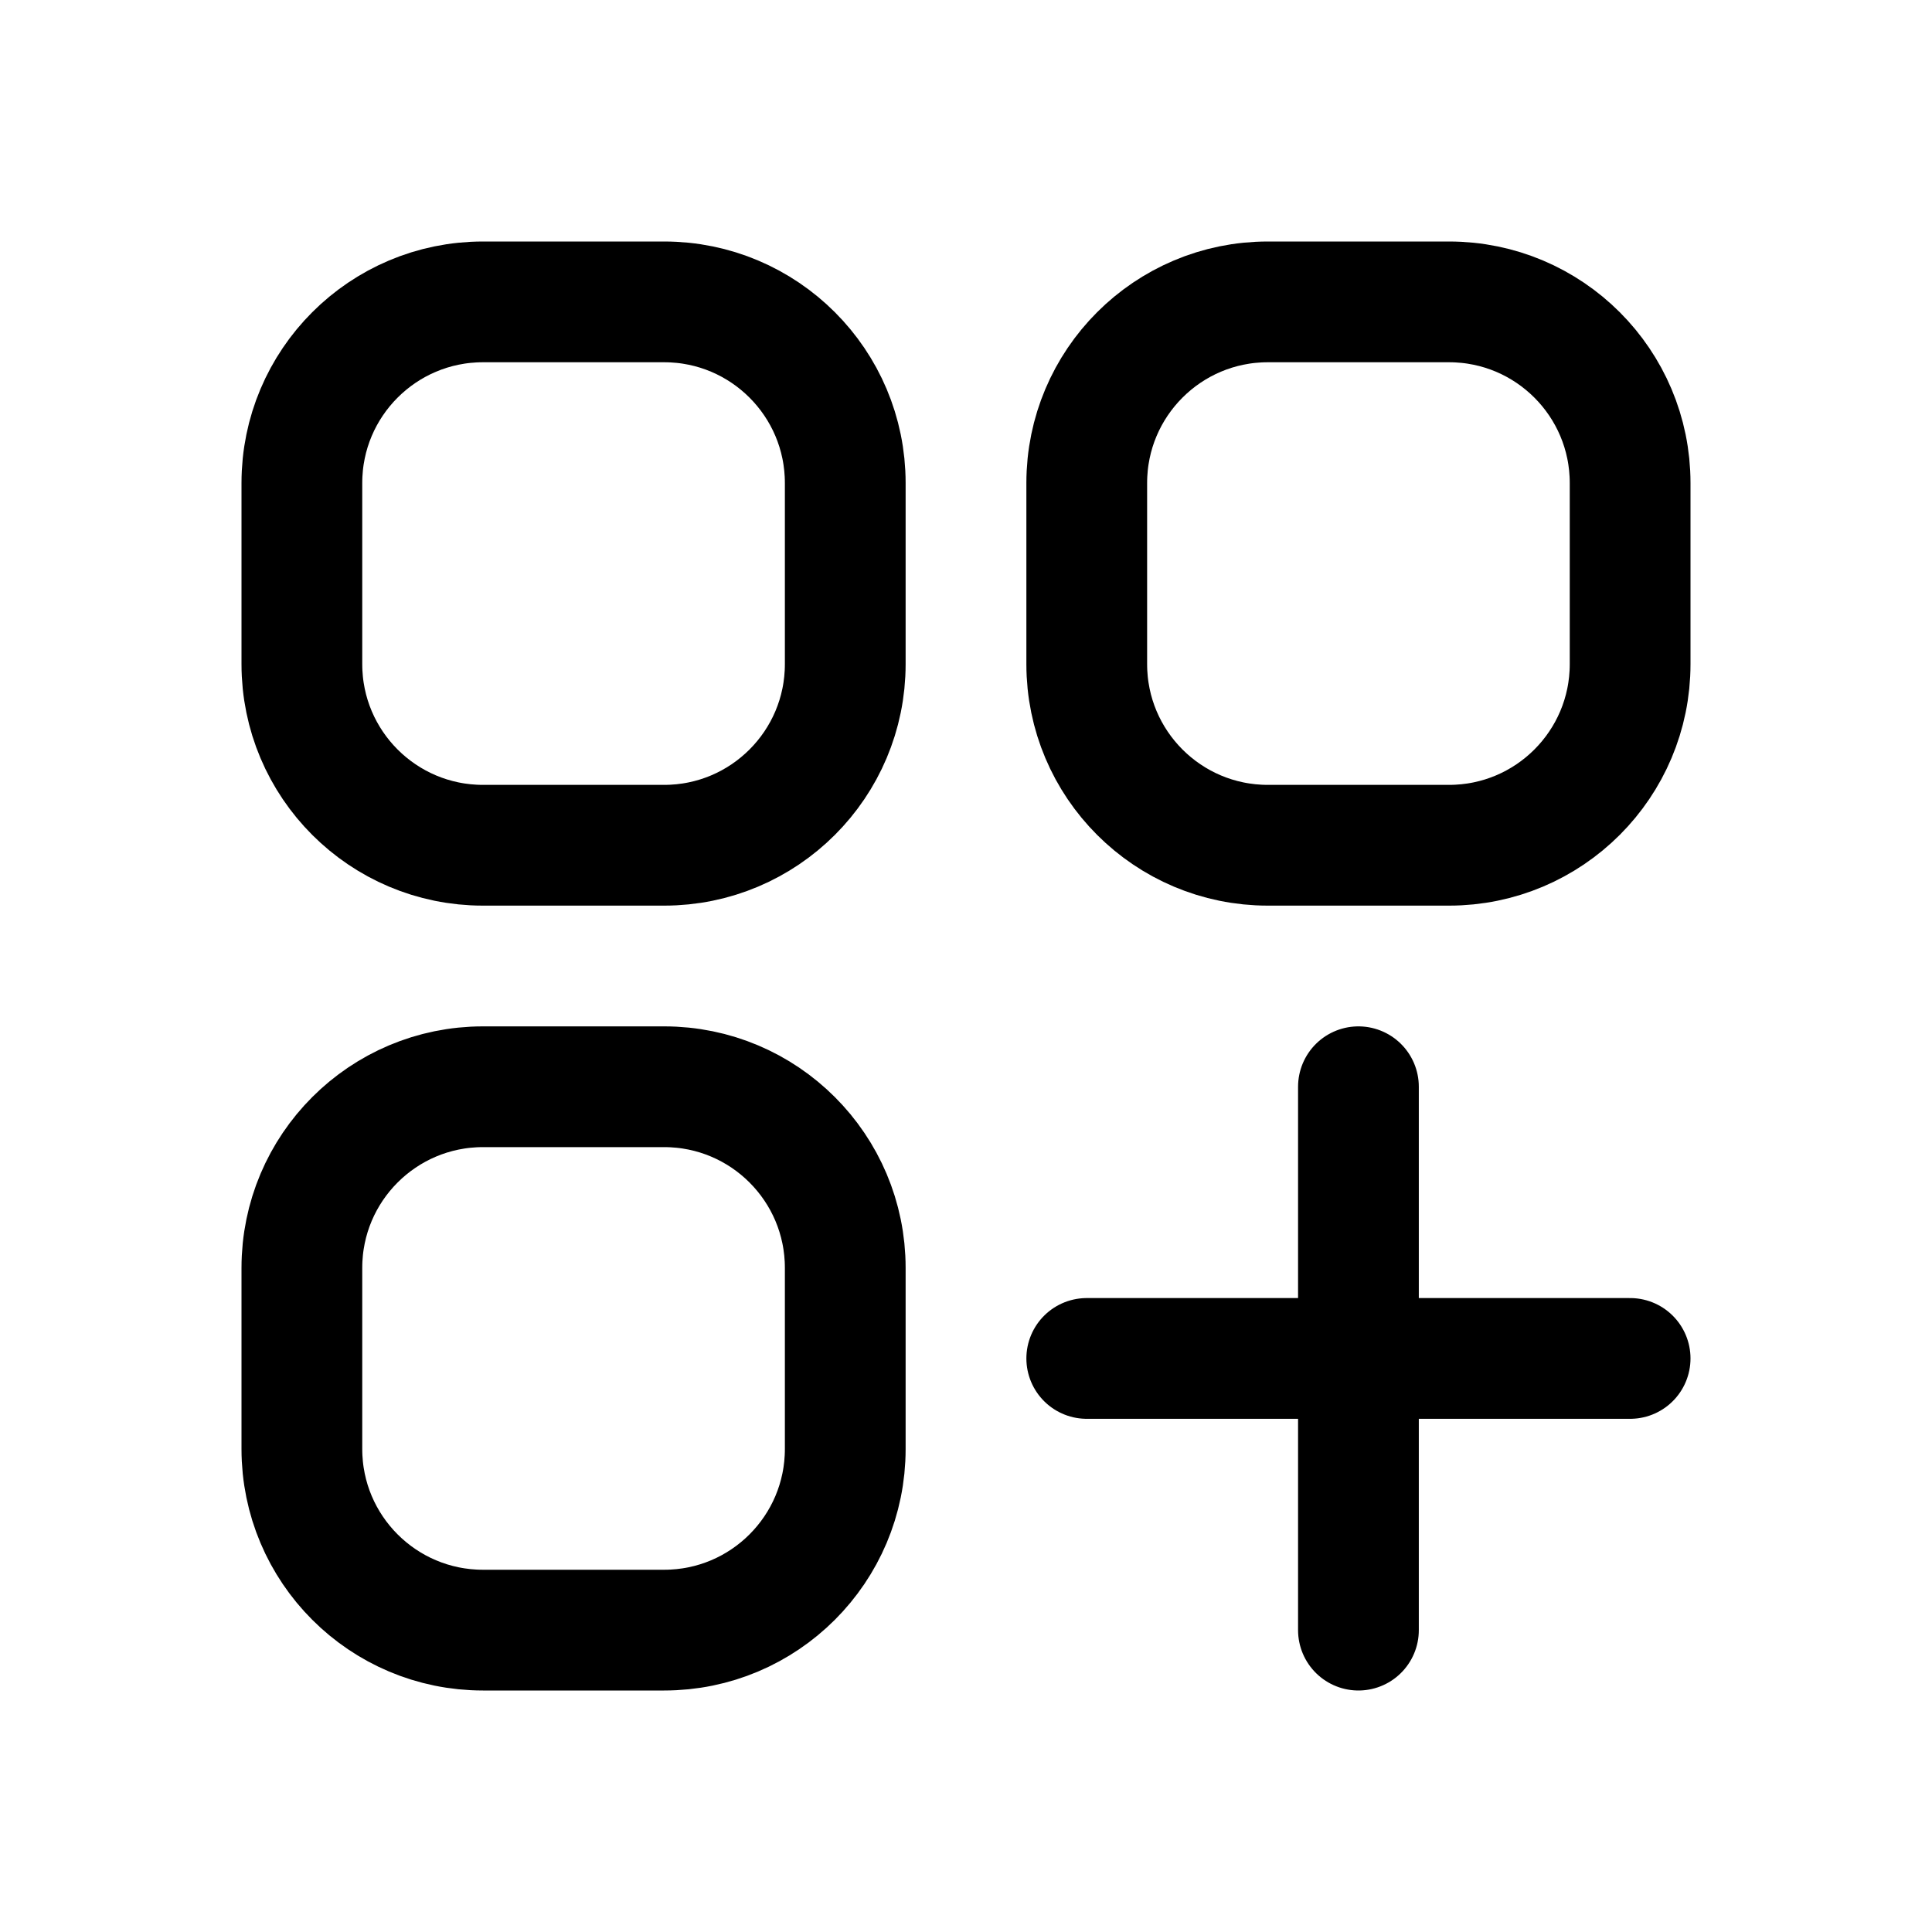
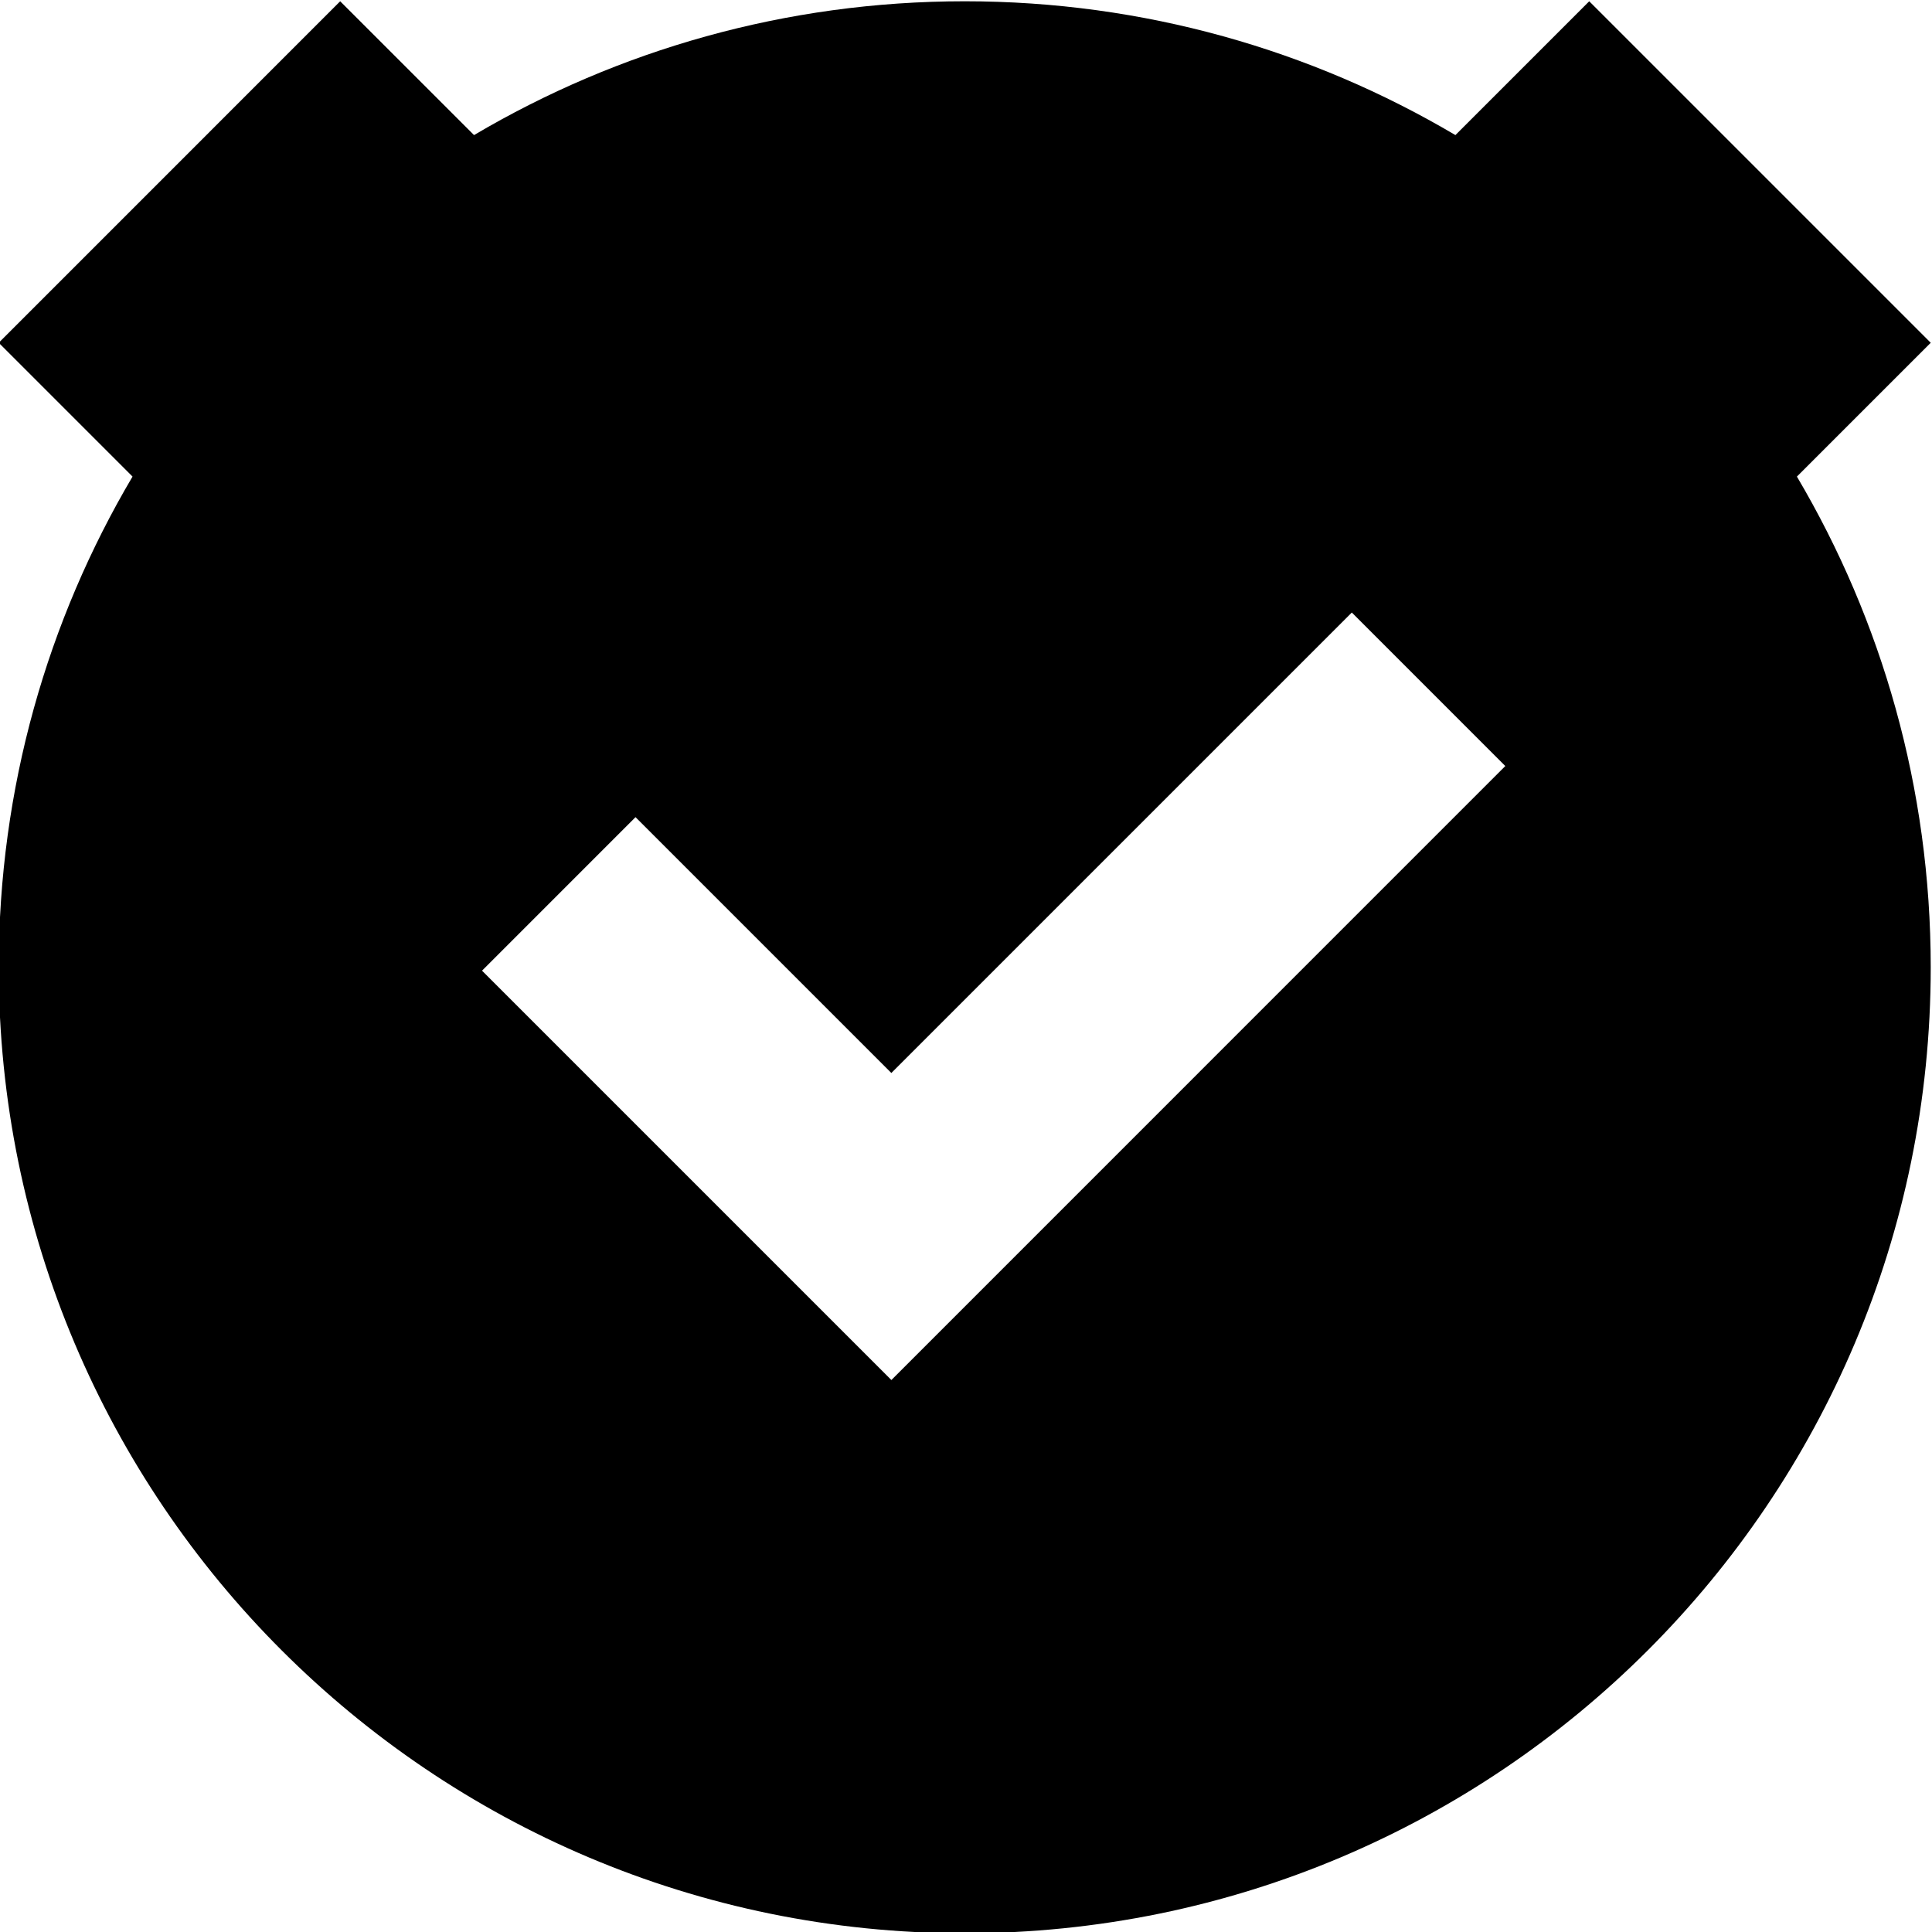
- <svg xmlns="http://www.w3.org/2000/svg" fill="none" stroke="currentColor" stroke-width="1.5" viewBox="0 0 24 24" aria-hidden="true">
-   <path stroke-linecap="round" stroke-linejoin="round" d="M13.5 16.875h3.375m0 0h3.375m-3.375 0V13.5m0 3.375v3.375M6 10.5h2.25a2.25 2.25 0 002.25-2.25V6a2.25 2.25 0 00-2.25-2.25H6A2.25 2.25 0 003.75 6v2.25A2.25 2.25 0 006 10.5zm0 9.75h2.25A2.25 2.25 0 0010.5 18v-2.25a2.25 2.25 0 00-2.25-2.25H6a2.25 2.25 0 00-2.25 2.25V18A2.25 2.25 0 006 20.25zm9.75-9.75H18a2.25 2.25 0 002.25-2.25V6A2.25 2.25 0 0018 3.75h-2.25A2.25 2.25 0 0013.5 6v2.25a2.25 2.25 0 002.25 2.25z" />
+ <svg xmlns="http://www.w3.org/2000/svg" version="1.1" id="Layer_1" x="0px" y="0px" viewBox="0 0 500 500" style="enable-background:new 0 0 500 500;" xml:space="preserve">
+   <path d="M499.67,88.71L411.29,0.33l-34.63,34.63c-37.22-22-80.63-34.63-126.99-34.63s-89.77,12.64-126.99,34.63L88.04,0.33  L-0.33,88.71l34.63,34.63c-22,37.22-34.63,80.63-34.63,126.99c0,138.07,111.93,250,250,250s250-111.93,250-250  c0-46.37-12.64-89.77-34.63-126.99L499.67,88.71z M270.41,317.42l-39.72,39.73L124.75,251.21l39.72-39.73l66.21,66.21l119.17-119.17  l39.72,39.73L270.41,317.42z" />
</svg>
